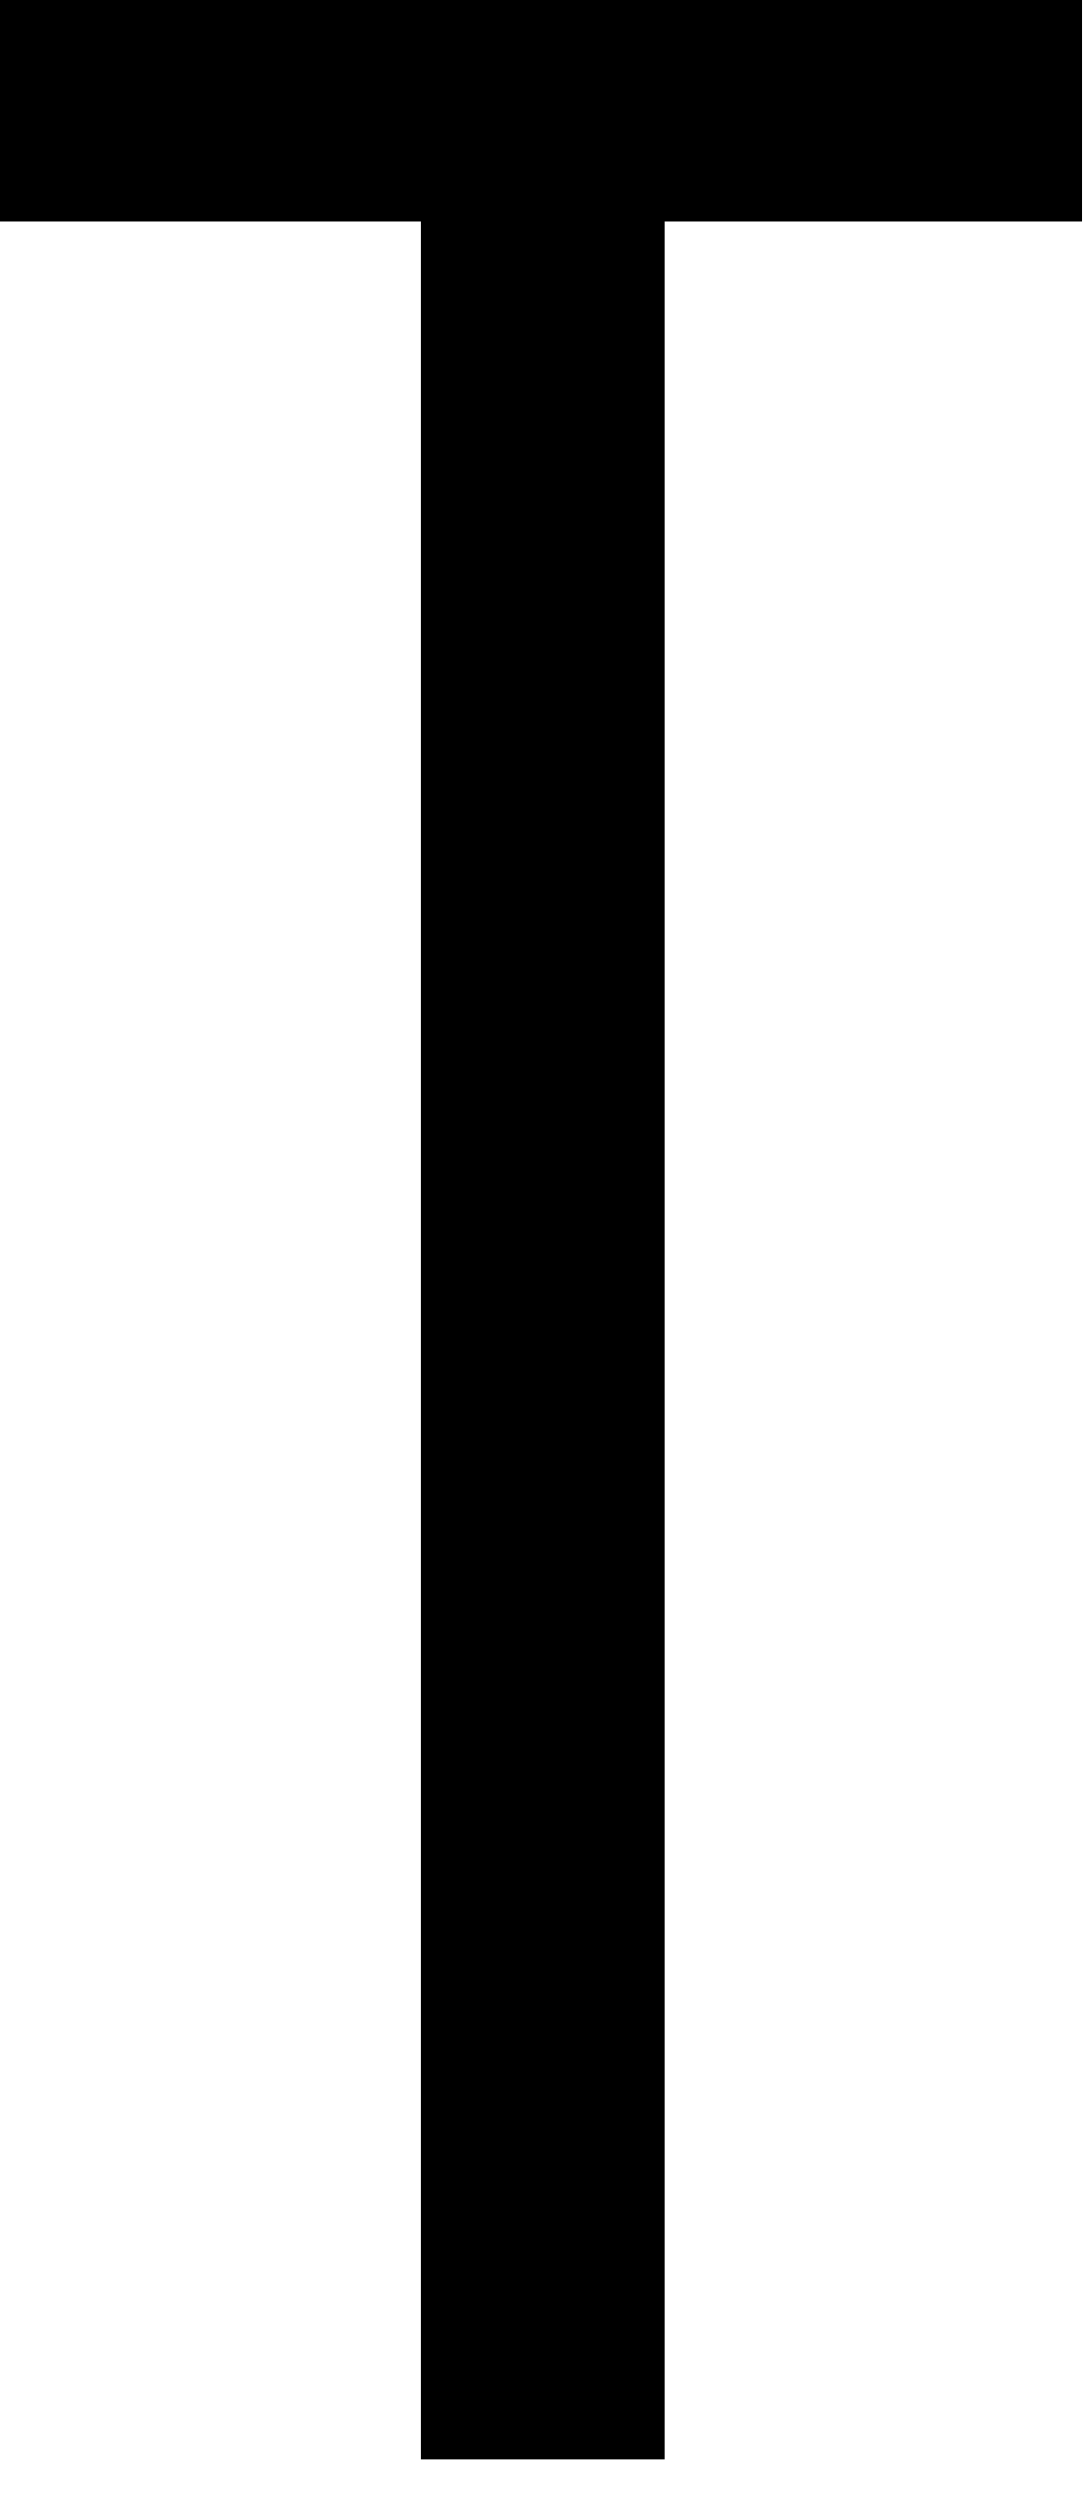
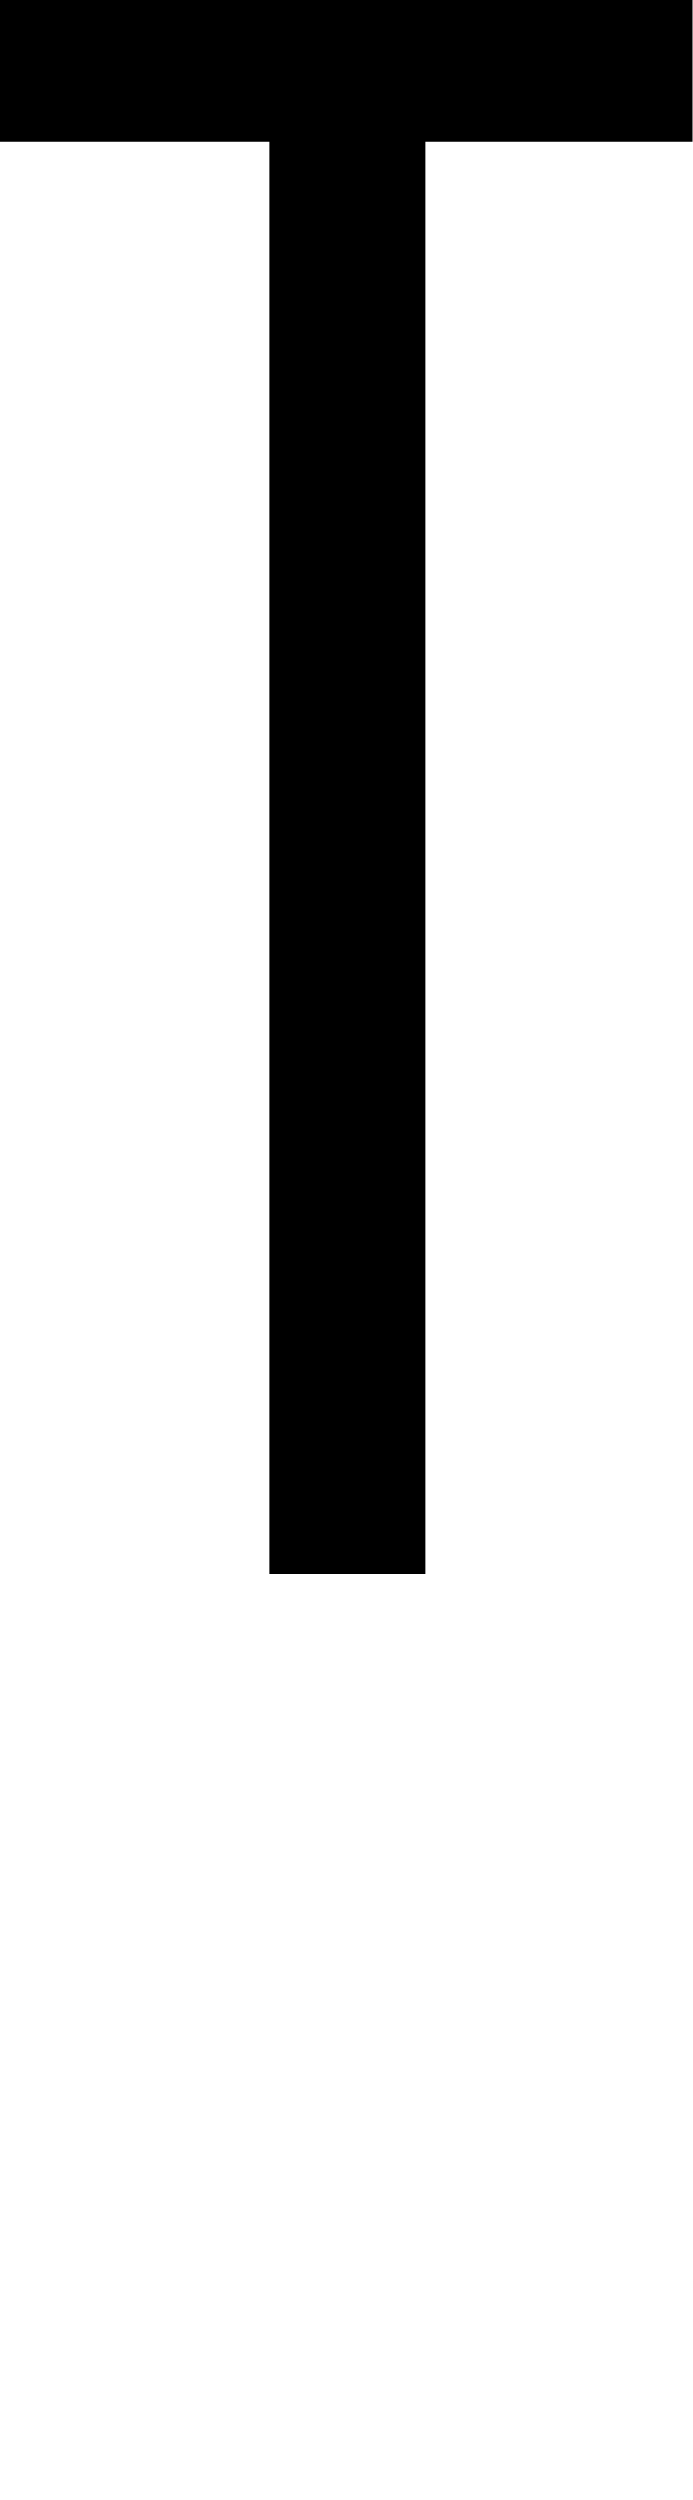
- <svg xmlns="http://www.w3.org/2000/svg" version="1.1" id="svg3435" width="5.54" height="12.8">
+ <svg xmlns="http://www.w3.org/2000/svg" version="1.1" id="svg3435" width="5.54" height="20">
  <defs id="defs3439" />
  <path d="M 5.54,1.134 V 0 H 0 V 1.134 H 2.155 V 12.592 H 3.403 V 1.134 Z" id="path1462-5-3-8-3-9" style="font-size:4.233px;line-height:1.25;font-family:sans-serif;letter-spacing:0px;word-spacing:0px;stroke-width:1" />
</svg>
